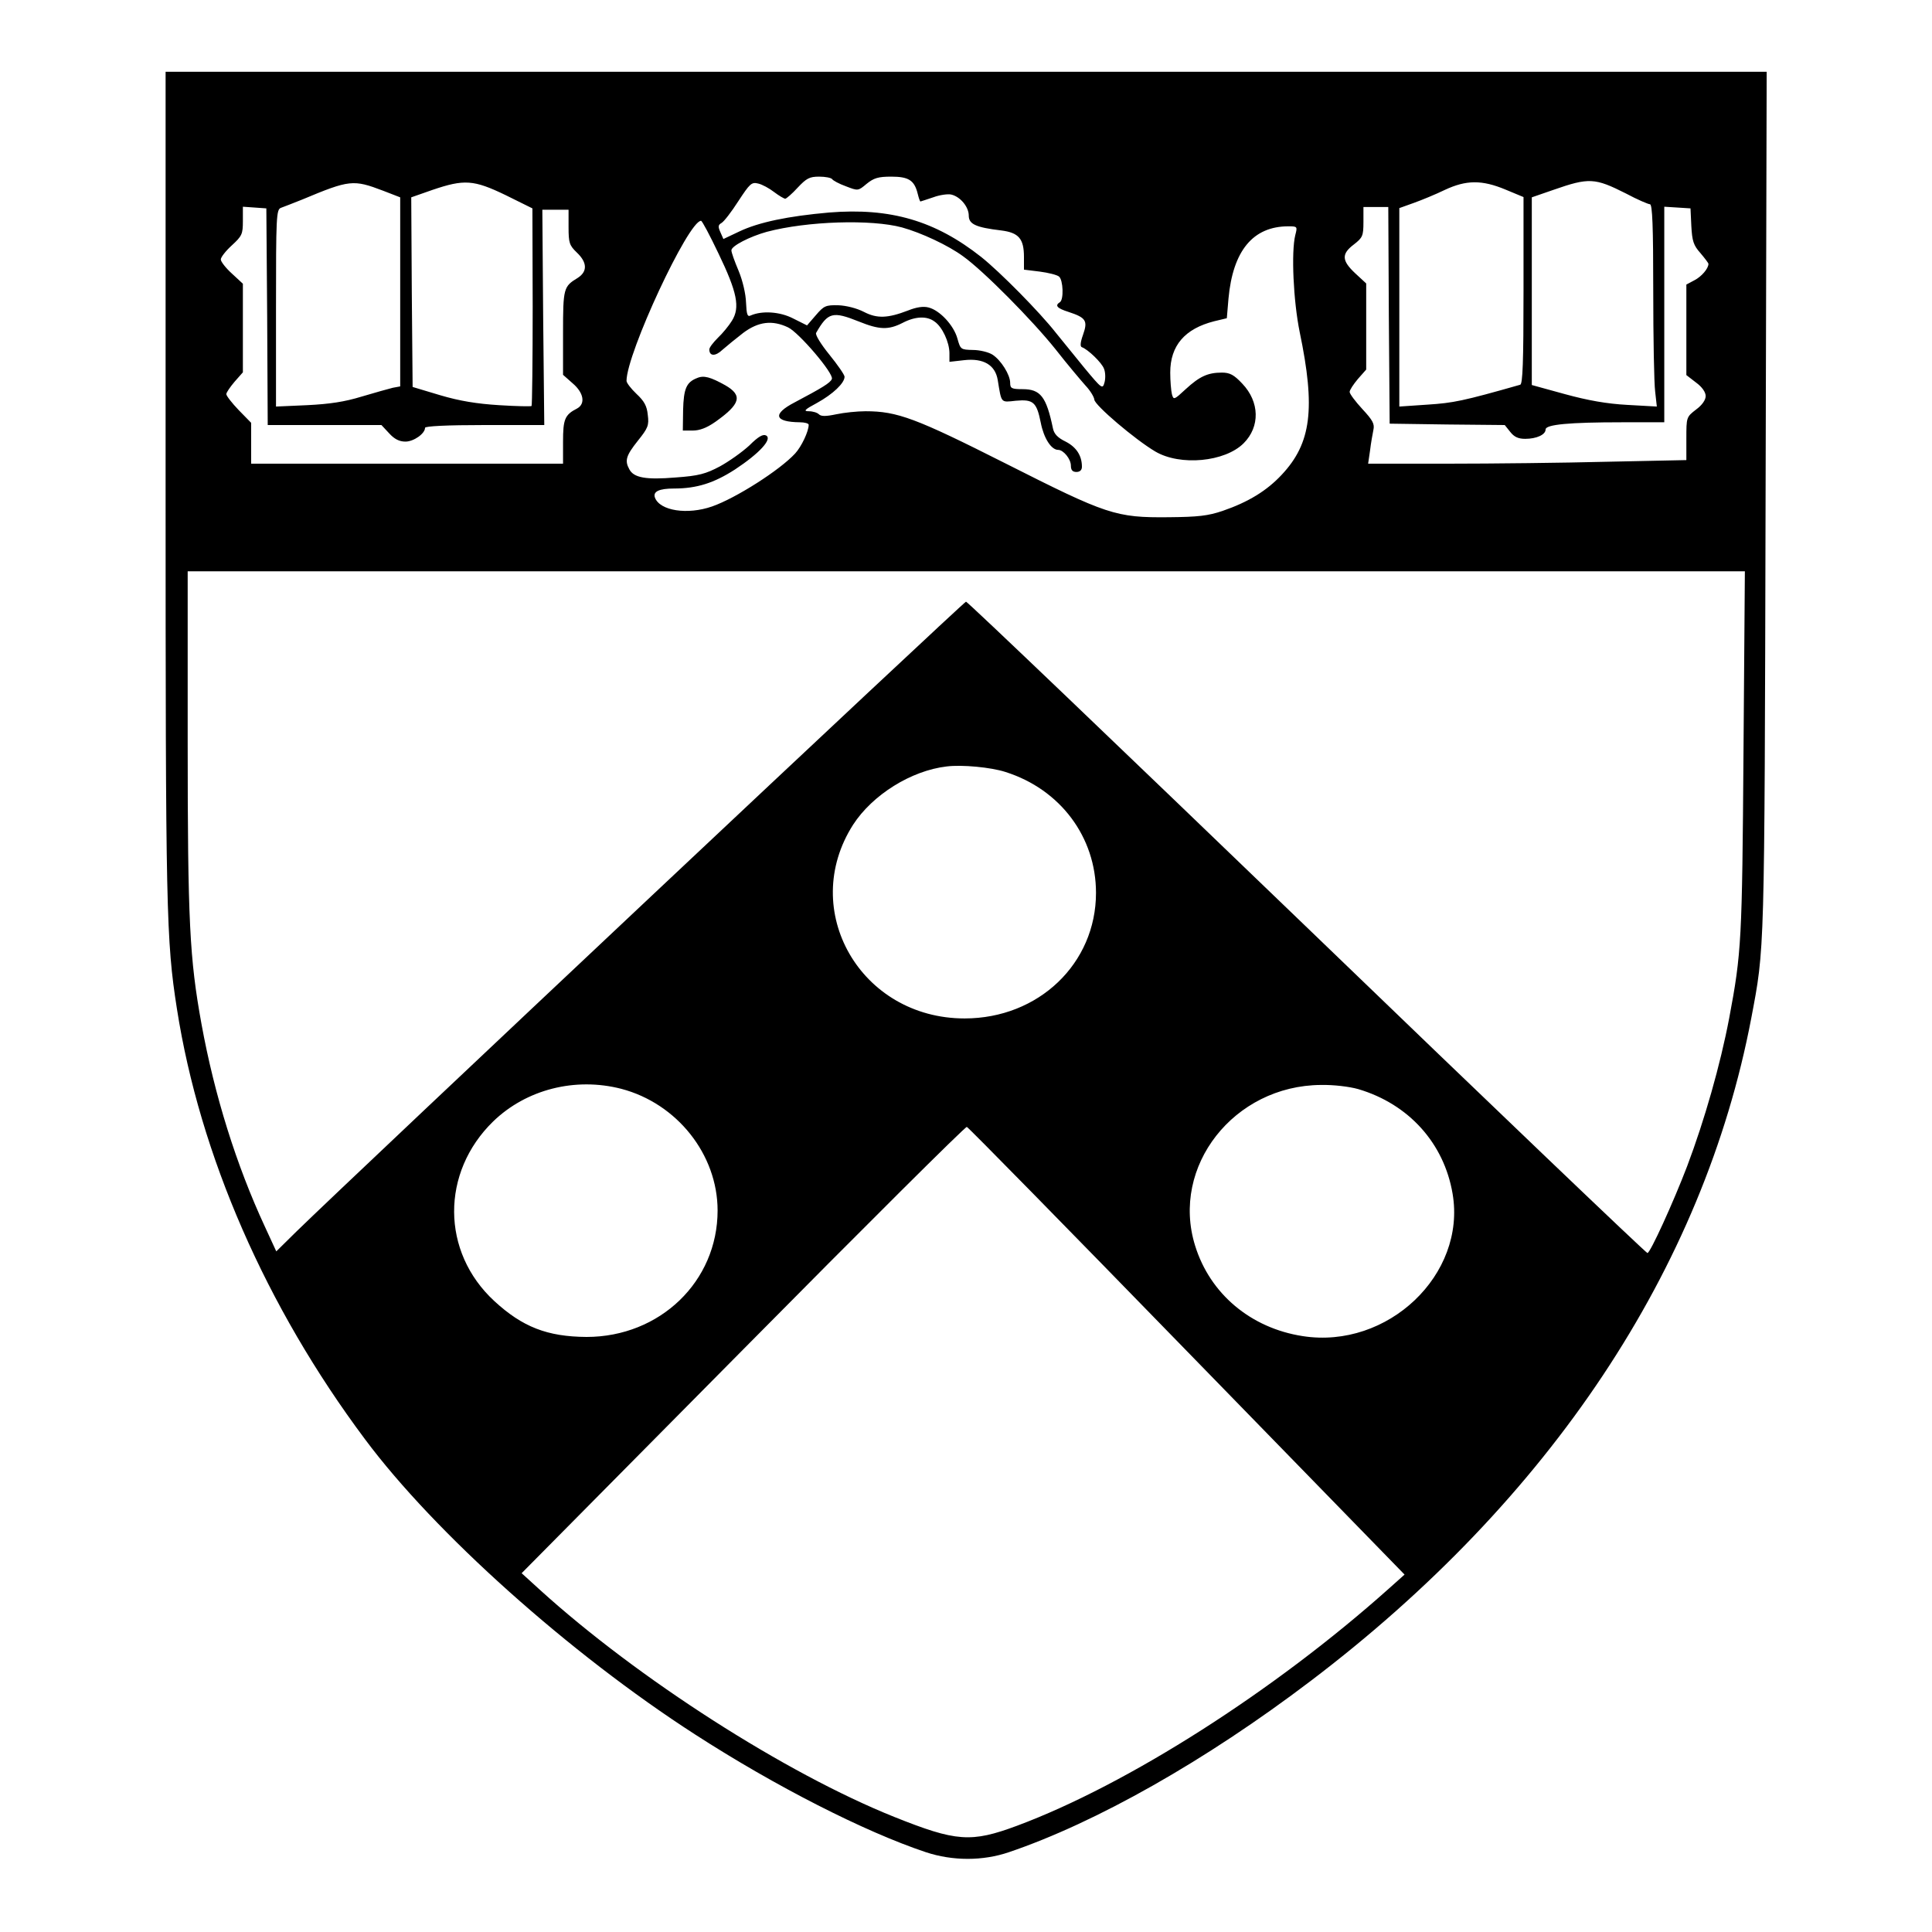
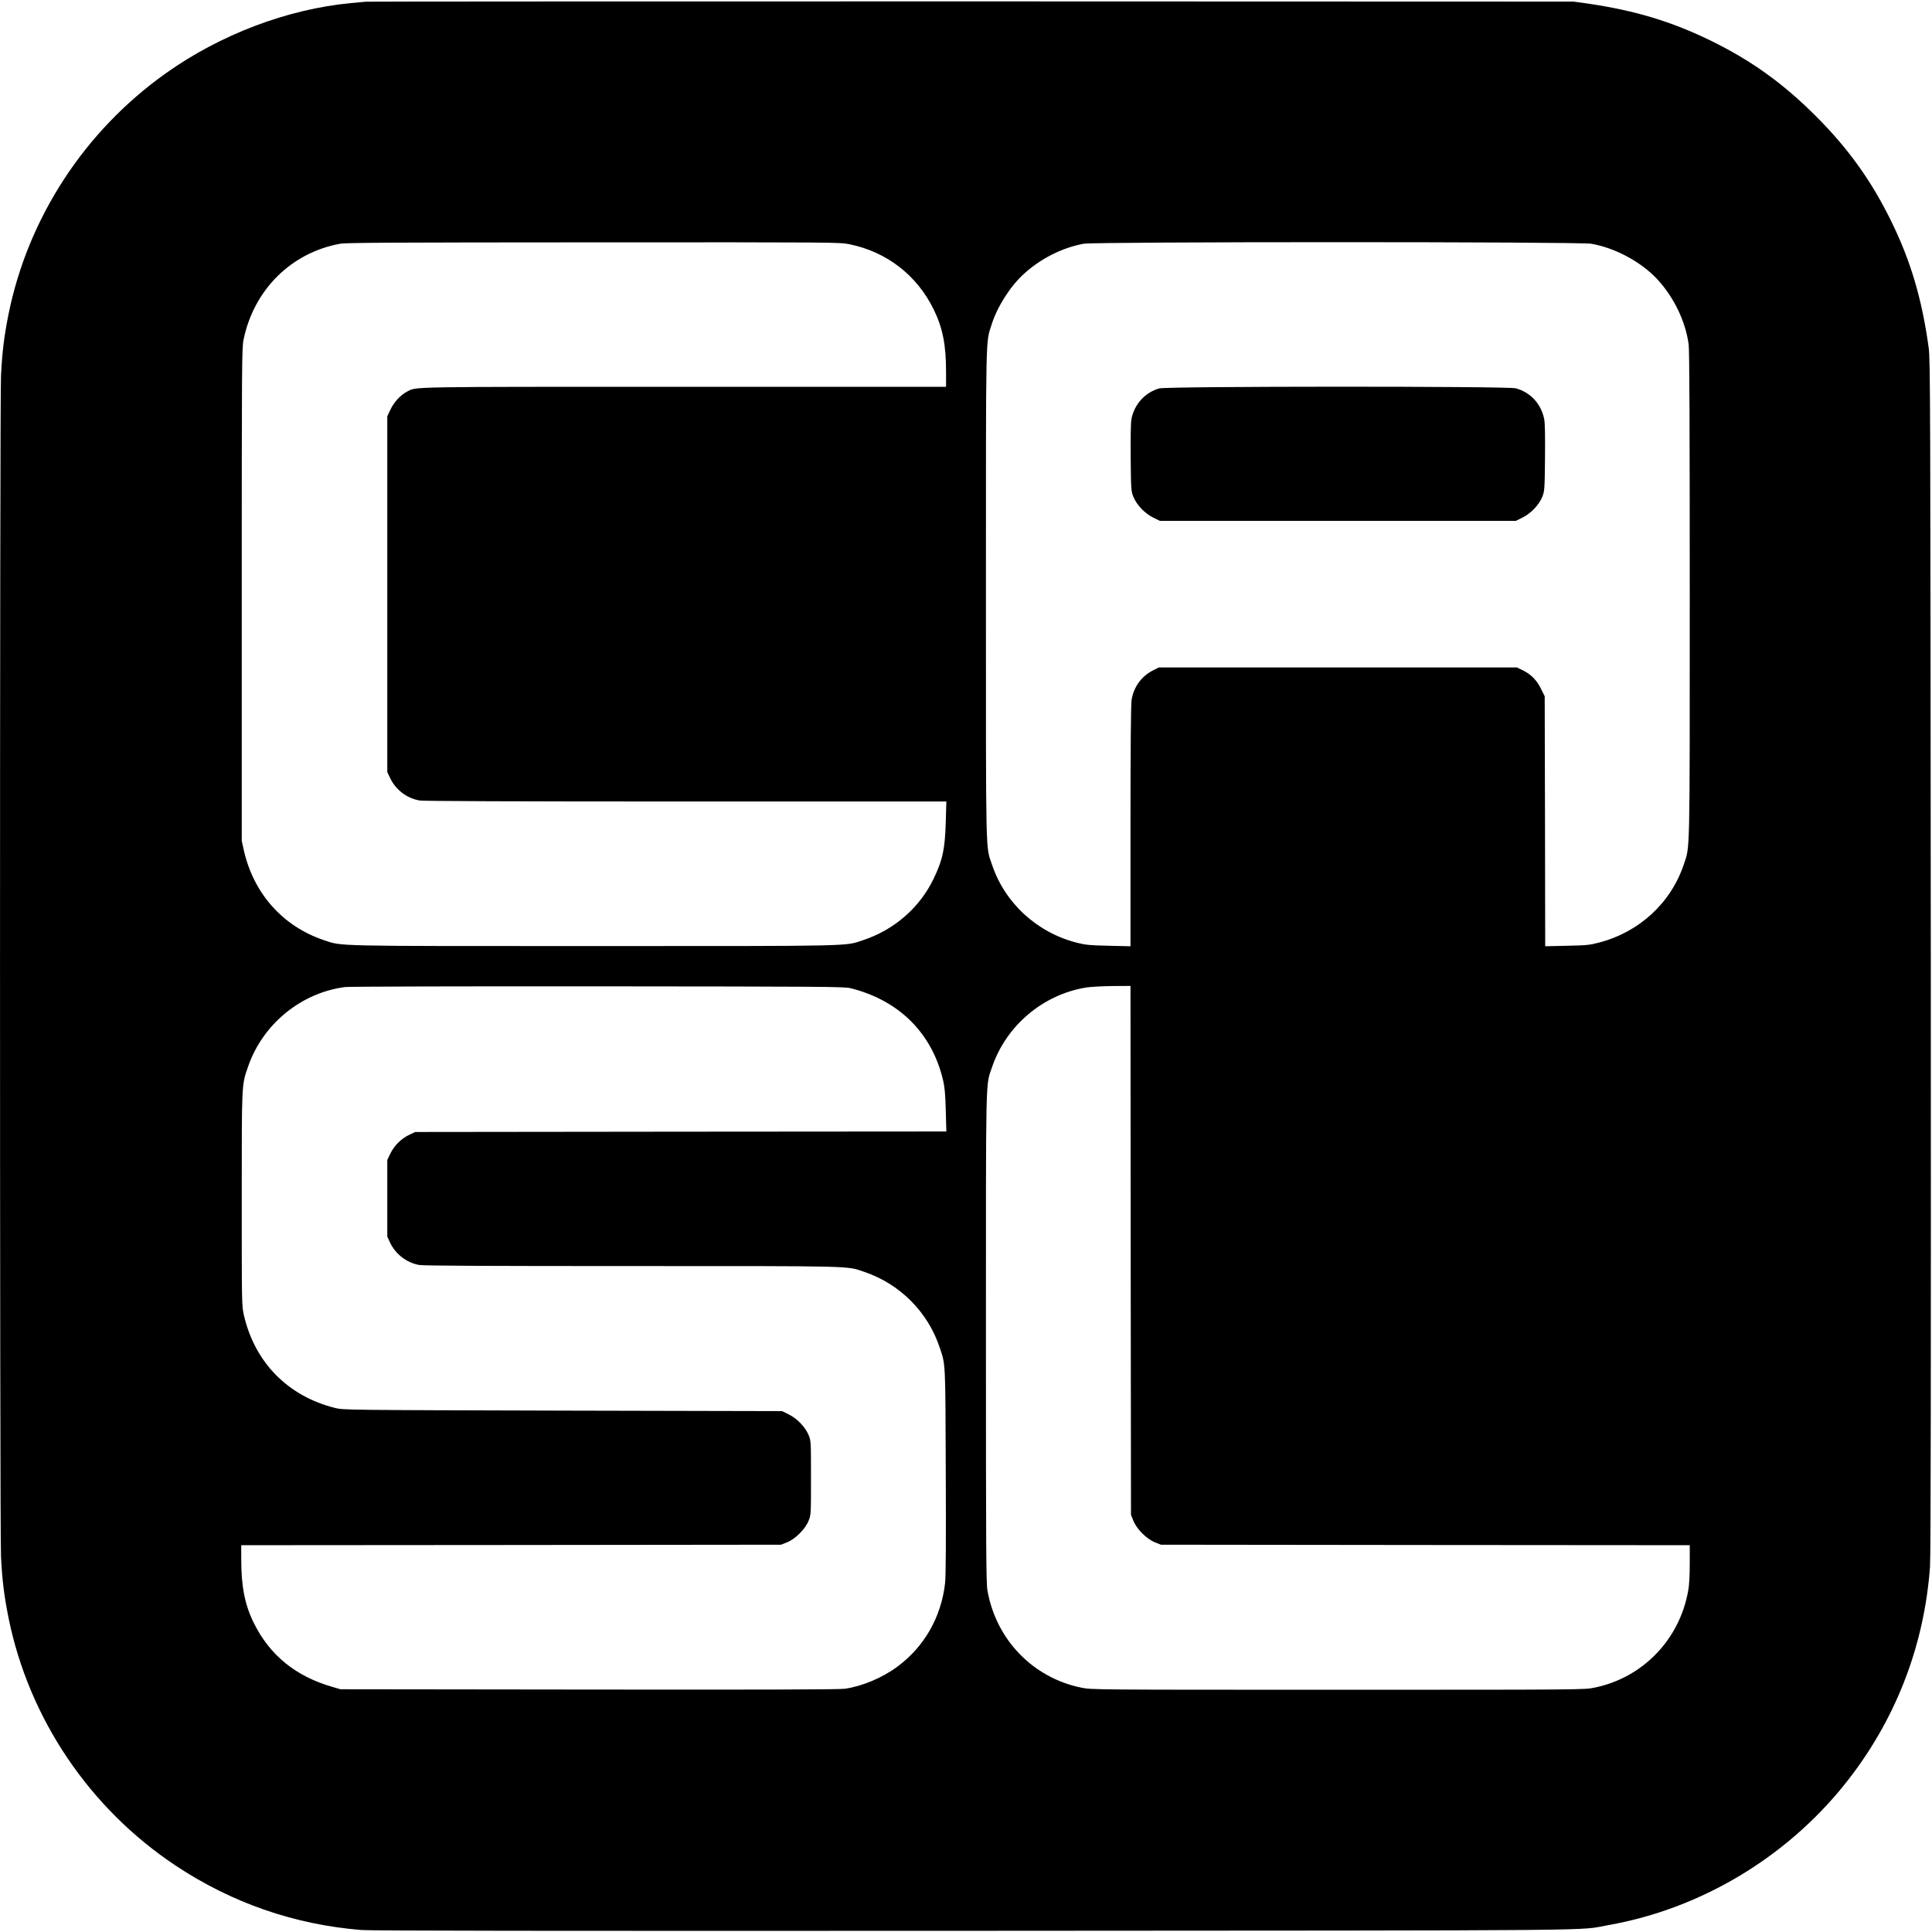
- <svg xmlns="http://www.w3.org/2000/svg" version="1.0" width="700pt" height="700pt" viewBox="0 0 700 700" preserveAspectRatio="xMidYMid meet">
-   <g transform="translate(0,700) scale(0.1,-0.1)" fill="#000000" stroke="none">
-     <path d="M600 5242 c0 -1542 2 -1648 41 -1897 83 -531 323 -1080 681 -1559 253 -340 743 -778 1196 -1070 291 -188 615 -353 837 -427 97 -32 206 -32 300 0 316 107 714 332 1093 620 868 658 1424 1494 1597 2401 49 260 48 213 52 1873 l4 1557 -2901 0 -2900 0 0 -1498z m2415 1109 c3 -5 25 -17 50 -26 44 -17 44 -17 75 9 26 21 42 26 89 26 63 0 84 -13 96 -62 4 -16 8 -28 10 -28 1 0 22 7 46 15 24 9 54 13 66 10 33 -8 63 -45 63 -76 0 -31 25 -43 118 -54 63 -8 82 -30 82 -96 l0 -46 57 -7 c31 -4 63 -12 70 -18 15 -12 18 -84 3 -93 -19 -12 -10 -22 31 -35 64 -21 71 -32 53 -83 -10 -28 -11 -43 -4 -45 22 -8 72 -56 80 -78 5 -12 6 -34 2 -49 -7 -26 -9 -25 -73 52 -35 43 -82 101 -104 128 -58 74 -201 219 -270 274 -166 131 -328 179 -551 161 -148 -13 -255 -35 -326 -69 l-57 -27 -11 25 c-9 20 -8 26 4 33 9 5 36 40 61 79 42 64 48 70 72 64 14 -3 40 -17 58 -31 17 -13 36 -24 40 -24 4 0 25 18 45 40 32 34 43 40 78 40 22 0 43 -4 47 -9z m2876 -52 c41 -22 81 -39 87 -39 9 0 12 -80 12 -312 0 -172 3 -337 7 -367 l6 -54 -107 6 c-74 4 -142 16 -226 39 l-120 33 0 340 0 340 78 27 c129 45 150 44 263 -13z m-4503 10 l62 -24 0 -342 0 -343 -27 -5 c-16 -4 -66 -18 -113 -32 -62 -19 -116 -27 -197 -31 l-113 -5 0 357 c0 331 1 357 18 363 9 3 44 17 77 30 172 72 185 73 293 32z m444 -16 l97 -48 1 -356 c0 -196 -2 -358 -4 -360 -2 -2 -55 -1 -118 3 -80 5 -142 15 -213 36 l-100 30 -3 343 -2 344 77 27 c115 39 149 37 265 -19z m3623 20 l65 -27 0 -338 c0 -262 -3 -339 -12 -342 -207 -59 -243 -66 -335 -72 l-103 -7 0 360 0 359 53 19 c28 10 79 31 112 47 77 36 134 37 220 1z m-4487 -460 l2 -393 206 0 206 0 28 -30 c19 -21 37 -30 59 -30 30 0 71 29 71 50 0 6 79 10 216 10 l216 0 -4 390 -3 390 48 0 47 0 0 -63 c0 -57 3 -66 30 -92 38 -36 39 -69 3 -92 -51 -31 -53 -37 -53 -199 l0 -152 35 -31 c40 -34 47 -74 16 -91 -45 -23 -51 -39 -51 -121 l0 -79 -565 0 -565 0 0 74 0 74 -45 46 c-25 26 -45 52 -45 58 0 6 14 26 30 45 l30 34 0 161 0 160 -40 37 c-22 20 -40 43 -40 51 0 8 18 31 40 51 37 34 40 41 40 88 l0 52 43 -3 42 -3 3 -392z m4064 5 l3 -393 209 -3 208 -2 20 -25 c14 -18 29 -25 54 -25 41 0 74 15 74 34 0 18 86 26 276 26 l154 0 0 391 0 390 48 -3 47 -3 3 -64 c3 -55 8 -70 33 -98 16 -19 29 -36 29 -39 0 -17 -25 -46 -50 -59 l-30 -16 0 -164 0 -164 35 -27 c22 -16 35 -35 35 -49 0 -14 -13 -33 -35 -49 -35 -27 -35 -28 -35 -105 l0 -78 -287 -6 c-157 -4 -417 -7 -576 -7 l-290 0 7 48 c3 26 9 59 12 74 5 22 -2 35 -40 76 -25 27 -46 55 -46 62 0 7 14 28 30 47 l30 34 0 156 0 156 -40 37 c-49 46 -50 70 -5 104 32 25 35 31 35 82 l0 54 45 0 45 0 2 -392z m-2429 224 c68 -141 79 -196 49 -244 -11 -18 -34 -46 -51 -62 -17 -17 -31 -35 -31 -42 0 -25 22 -26 48 -1 15 13 49 41 75 61 55 41 105 47 162 20 39 -18 167 -168 159 -187 -5 -14 -35 -32 -135 -85 -81 -42 -74 -71 19 -72 17 0 32 -4 32 -9 0 -24 -26 -79 -49 -104 -55 -60 -215 -162 -301 -192 -89 -31 -189 -16 -207 32 -8 22 15 33 69 33 83 0 145 20 221 69 88 58 136 110 113 123 -11 6 -28 -3 -61 -36 -26 -24 -74 -58 -107 -76 -51 -27 -76 -34 -160 -40 -108 -9 -152 -1 -168 30 -17 31 -12 49 31 103 37 46 41 56 36 94 -3 32 -13 50 -41 76 -20 19 -36 40 -36 47 0 99 224 580 270 580 4 0 32 -53 63 -118z m665 94 c69 -19 168 -65 222 -105 74 -53 250 -231 334 -336 43 -55 93 -114 109 -132 17 -18 31 -41 32 -51 1 -20 148 -145 221 -188 90 -53 252 -38 320 30 60 60 58 150 -5 216 -30 32 -45 40 -74 40 -51 0 -81 -14 -131 -60 -42 -39 -44 -40 -50 -18 -3 13 -6 48 -6 78 0 98 53 159 159 186 l46 11 6 71 c16 174 89 262 217 262 33 0 33 -1 25 -32 -15 -61 -7 -238 16 -351 58 -278 42 -403 -65 -517 -54 -58 -121 -99 -214 -131 -53 -18 -89 -22 -195 -23 -193 -2 -224 9 -592 195 -325 164 -392 189 -507 189 -30 0 -78 -5 -106 -11 -38 -8 -55 -8 -63 0 -6 6 -22 11 -37 11 -20 0 -15 6 30 30 58 32 100 72 100 95 0 7 -25 43 -55 80 -30 37 -52 72 -48 79 43 75 60 79 155 41 74 -30 107 -31 158 -5 46 24 88 26 116 5 28 -19 54 -75 54 -115 l0 -31 53 6 c70 8 113 -17 122 -72 14 -85 10 -81 65 -75 64 6 76 -5 91 -80 11 -56 38 -98 63 -98 19 0 46 -33 46 -57 0 -16 6 -23 20 -23 13 0 20 7 20 19 0 40 -20 71 -59 91 -29 14 -42 28 -46 48 -24 115 -45 142 -110 142 -40 0 -45 3 -45 23 0 29 -33 82 -64 102 -14 9 -46 17 -71 17 -44 1 -45 2 -56 41 -13 48 -64 103 -105 113 -19 5 -44 1 -74 -11 -73 -28 -112 -30 -160 -5 -25 13 -64 23 -93 24 -45 1 -52 -2 -81 -36 l-32 -37 -50 25 c-48 25 -113 29 -154 11 -12 -6 -15 3 -17 47 -1 31 -12 79 -27 115 -14 33 -26 66 -26 74 0 16 67 50 128 67 147 39 379 46 490 16z m3049 -1903 c-5 -682 -7 -724 -52 -963 -32 -168 -89 -368 -152 -535 -50 -131 -134 -315 -144 -315 -5 0 -561 531 -1234 1180 -674 649 -1229 1180 -1235 1180 -8 0 -2214 -2075 -2427 -2283 l-72 -71 -41 89 c-104 224 -183 477 -230 735 -43 237 -50 370 -50 1023 l0 617 2821 0 2821 0 -5 -657z m-2674 -70 c199 -63 328 -236 328 -438 0 -256 -208 -455 -476 -455 -377 0 -602 392 -404 702 70 108 210 196 339 211 55 7 161 -3 213 -20z m-1392 -1148 c202 -53 349 -238 349 -441 0 -257 -209 -458 -475 -458 -142 1 -232 36 -334 130 -193 178 -194 466 -4 651 120 116 297 161 464 118z m2670 -1 c183 -54 311 -196 342 -379 50 -293 -235 -564 -543 -516 -188 29 -336 153 -390 328 -89 287 141 580 456 582 46 1 103 -6 135 -15z m-621 -949 l789 -810 -56 -50 c-416 -372 -948 -711 -1348 -860 -167 -62 -220 -58 -445 32 -394 158 -929 501 -1283 822 l-67 61 802 810 c441 446 806 809 811 807 5 -1 364 -367 797 -812z" />
-     <path d="M2525 5630 c-38 -15 -48 -38 -50 -116 l-1 -74 36 0 c25 0 51 10 81 31 92 65 101 96 37 133 -54 30 -78 37 -103 26z" />
+ <svg xmlns="http://www.w3.org/2000/svg" version="1.0" width="1938pt" height="1938pt" viewBox="0 0 1938 1938" preserveAspectRatio="xMidYMid meet">
+   <g transform="translate(0,1938) scale(0.1,-0.1)" fill="#000000" stroke="none">
+     <path d="M3670 19363 c-19 -1 -87 -8 -150 -14 -637 -60 -1309 -315 -1855 -703 -816 -579 -1384 -1450 -1580 -2420 -44 -221 -63 -375 -75 -616 -13 -253 -13 -11582 0 -11842 11 -231 31 -393 75 -614 204 -1012 812 -1913 1677 -2488 565 -375 1193 -592 1863 -646 102 -8 1777 -10 6155 -8 6584 4 6027 -1 6358 58 919 163 1774 673 2365 1410 504 628 799 1379 857 2185 8 106 10 1894 8 6125 -4 5566 -5 5984 -21 6100 -67 489 -181 875 -378 1275 -198 403 -430 727 -754 1050 -329 330 -652 561 -1060 760 -391 190 -753 299 -1220 368 l-150 21 -6040 2 c-3322 0 -6056 -1 -6075 -3z m4851 -2433 c375 -77 676 -310 845 -654 91 -188 124 -354 124 -628 l0 -148 -2632 0 c-2813 0 -2676 2 -2774 -48 -65 -33 -132 -105 -167 -180 l-32 -67 0 -1785 0 -1785 27 -57 c56 -120 170 -207 299 -228 43 -6 929 -10 2673 -10 l2609 0 -6 -207 c-8 -271 -31 -379 -122 -568 -139 -289 -393 -511 -705 -615 -186 -63 -51 -60 -2705 -60 -2654 0 -2519 -3 -2705 59 -413 139 -705 466 -804 901 l-21 95 0 2470 c0 2326 1 2475 18 2557 102 500 478 874 969 963 59 11 546 13 2541 14 2438 1 2470 1 2568 -19z m7441 5 c239 -41 502 -183 662 -356 167 -180 283 -421 315 -653 8 -53 11 -833 11 -2509 0 -2672 3 -2520 -60 -2709 -129 -385 -446 -678 -850 -783 -94 -25 -127 -28 -322 -32 l-218 -5 -2 1254 -3 1254 -38 76 c-43 88 -102 146 -187 187 l-55 26 -1795 0 -1795 0 -58 -29 c-117 -59 -195 -167 -216 -297 -7 -42 -11 -482 -11 -1268 l0 -1203 -217 5 c-190 4 -231 8 -319 30 -402 102 -724 398 -853 783 -65 193 -61 21 -61 2714 0 2667 -3 2513 56 2702 56 178 186 384 322 508 168 155 386 265 602 305 117 21 4970 21 5092 0z m-7429 -7468 c487 -122 818 -452 928 -927 15 -64 22 -138 26 -297 l6 -213 -2664 -2 -2664 -3 -57 -27 c-80 -37 -152 -107 -191 -187 l-32 -66 0 -385 0 -385 27 -58 c55 -117 166 -203 292 -226 42 -8 675 -11 2137 -11 2273 0 2148 3 2331 -59 354 -120 635 -401 753 -755 61 -182 58 -130 62 -1246 3 -706 1 -1055 -7 -1122 -39 -340 -208 -636 -478 -836 -151 -112 -353 -197 -527 -222 -58 -8 -753 -10 -2570 -8 l-2490 3 -75 22 c-373 106 -635 319 -796 647 -89 182 -124 362 -124 636 l0 140 2708 2 2707 3 60 24 c83 33 183 133 216 216 24 60 24 62 24 430 0 365 0 371 -23 428 -33 81 -116 168 -200 209 l-67 33 -2200 5 c-2199 6 -2200 6 -2285 27 -473 118 -806 458 -914 933 -21 94 -21 107 -21 1165 0 1185 -2 1136 66 1333 148 421 530 734 971 791 35 5 1175 8 2533 7 2290 -2 2475 -3 2538 -19z m2809 -2629 l3 -2653 24 -60 c33 -83 133 -183 216 -216 l60 -24 2653 -3 2652 -2 0 -184 c0 -118 -5 -214 -15 -269 -86 -493 -457 -878 -942 -976 -100 -21 -118 -21 -2573 -21 -2455 0 -2473 0 -2573 21 -486 99 -856 482 -942 976 -13 74 -15 409 -15 2533 0 2690 -4 2521 60 2712 141 419 513 734 950 803 47 7 165 13 262 14 l178 1 2 -2652z" />
+     <path d="M11630 15484 c-143 -39 -253 -160 -281 -310 -6 -34 -9 -183 -7 -388 3 -318 4 -333 27 -389 32 -81 115 -168 199 -209 l67 -33 1785 0 1785 0 67 33 c84 41 167 128 199 209 22 56 24 71 27 388 2 225 0 349 -8 390 -30 154 -139 271 -286 310 -87 22 -3490 21 -3574 -1z" />
  </g>
</svg>
